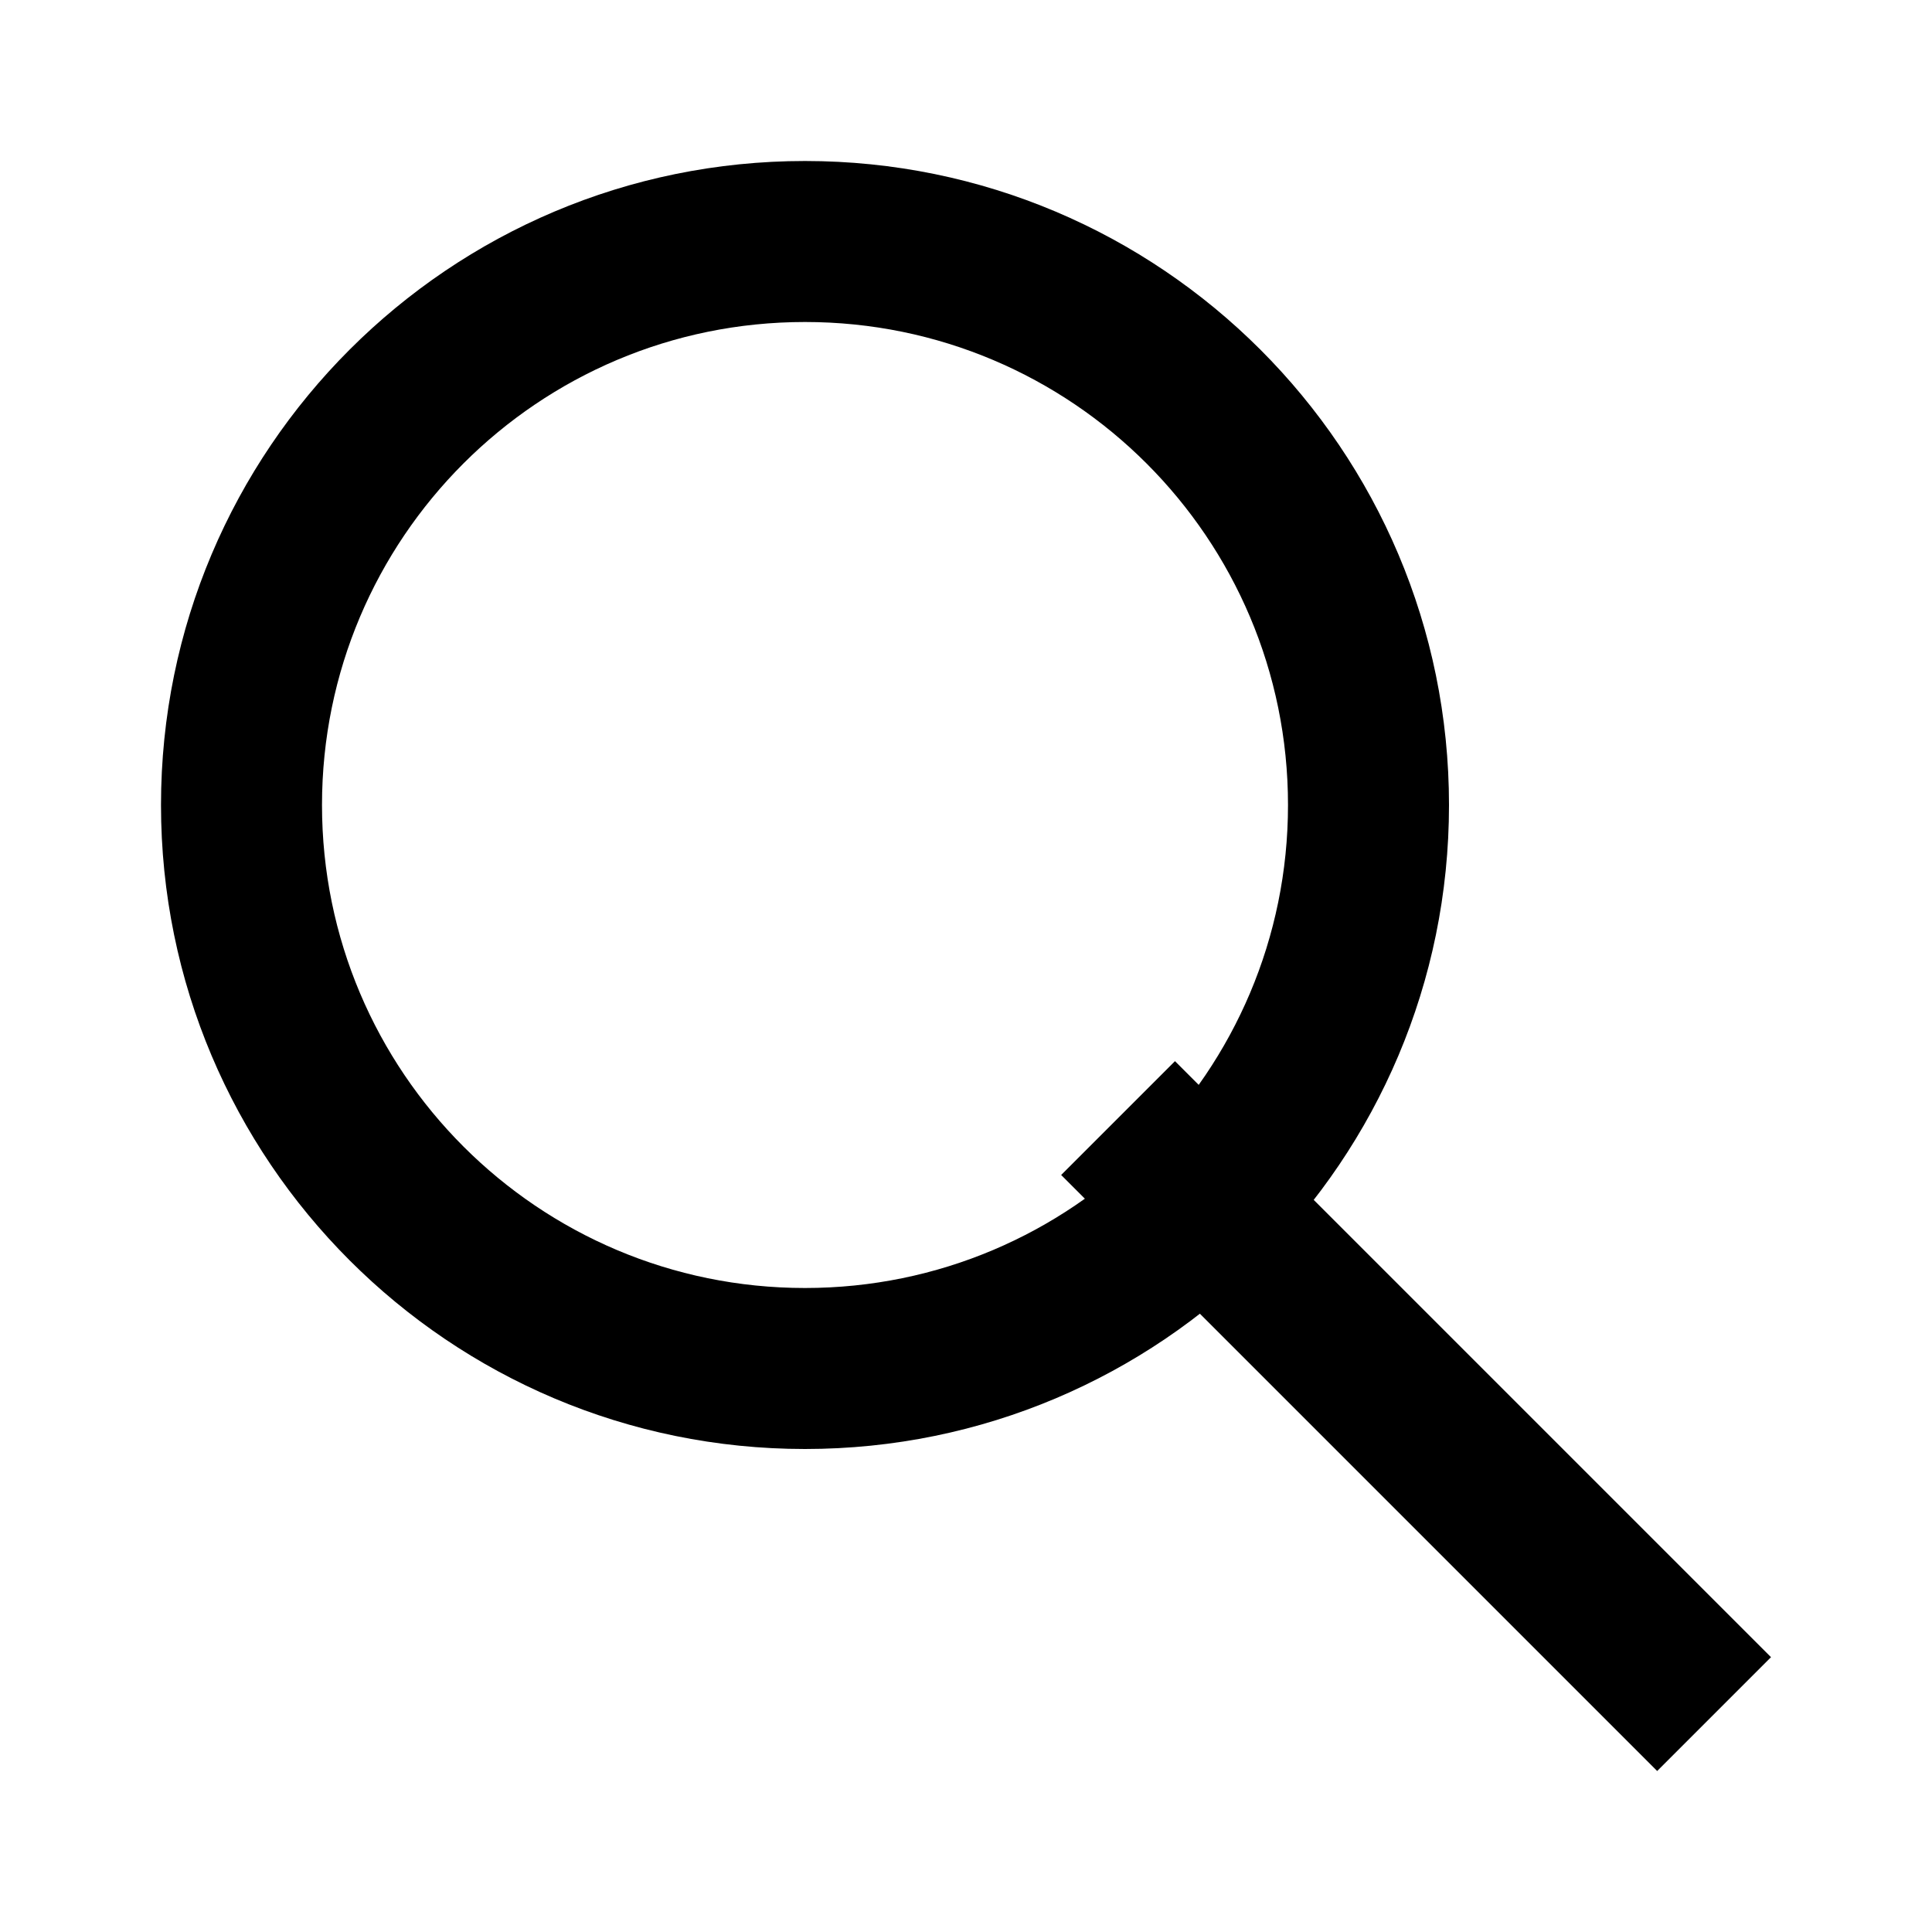
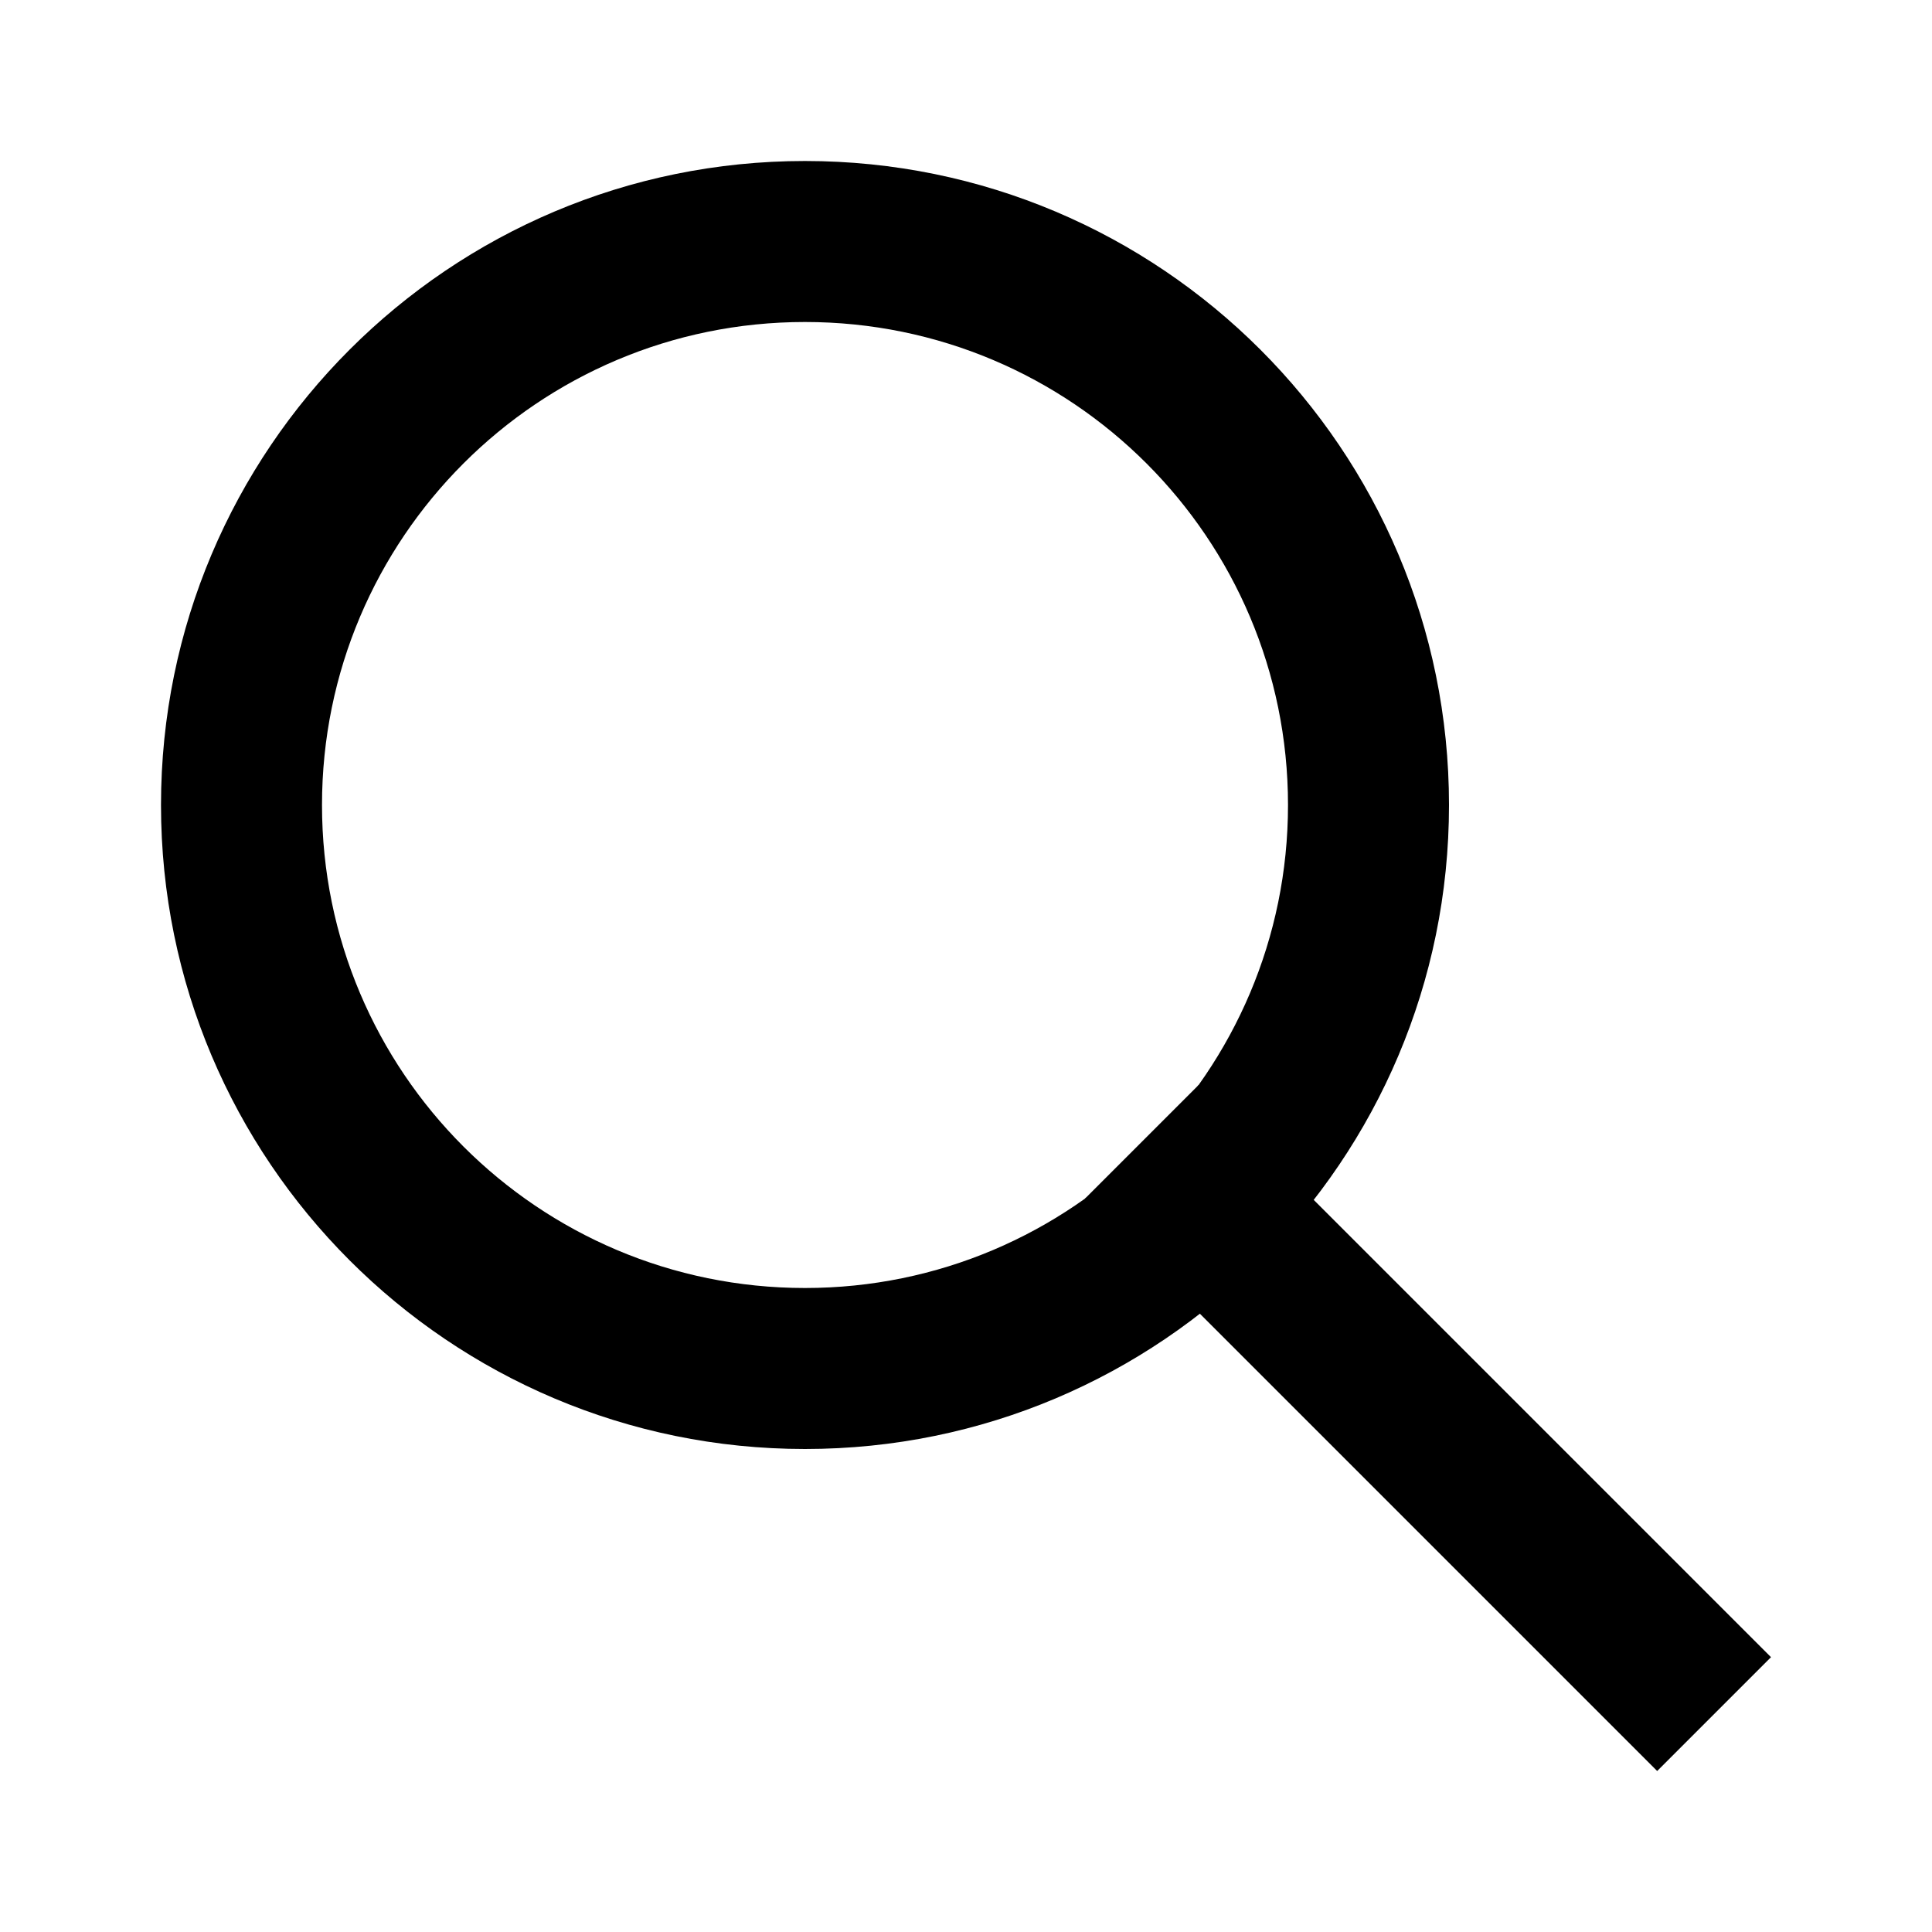
<svg xmlns="http://www.w3.org/2000/svg" viewBox="0 0 24 24" width="24" height="24">
  <path fill="#000000" d="M10 2 C14.418 2 18 5.582 18 10 C18 14.418 14.418 18 10 18 C5.582 18 2 14.418 2 10 C2 5.582 5.582 2 10 2 Z M10 4 C6.686 4 4 6.686 4 10 C4 13.314 6.686 16 10 16 C13.314 16 16 13.314 16 10 C16 6.686 13.314 4 10 4 Z" />
-   <path fill="#000000" d="M14.596 13.182 L22 20.586 L20.586 22 L13.182 14.596 Z" />
+   <path fill="#000000" d="M14.891 13.477 L22 20.586 L20.586 22 L13.477 14.891 Z" />
</svg>
